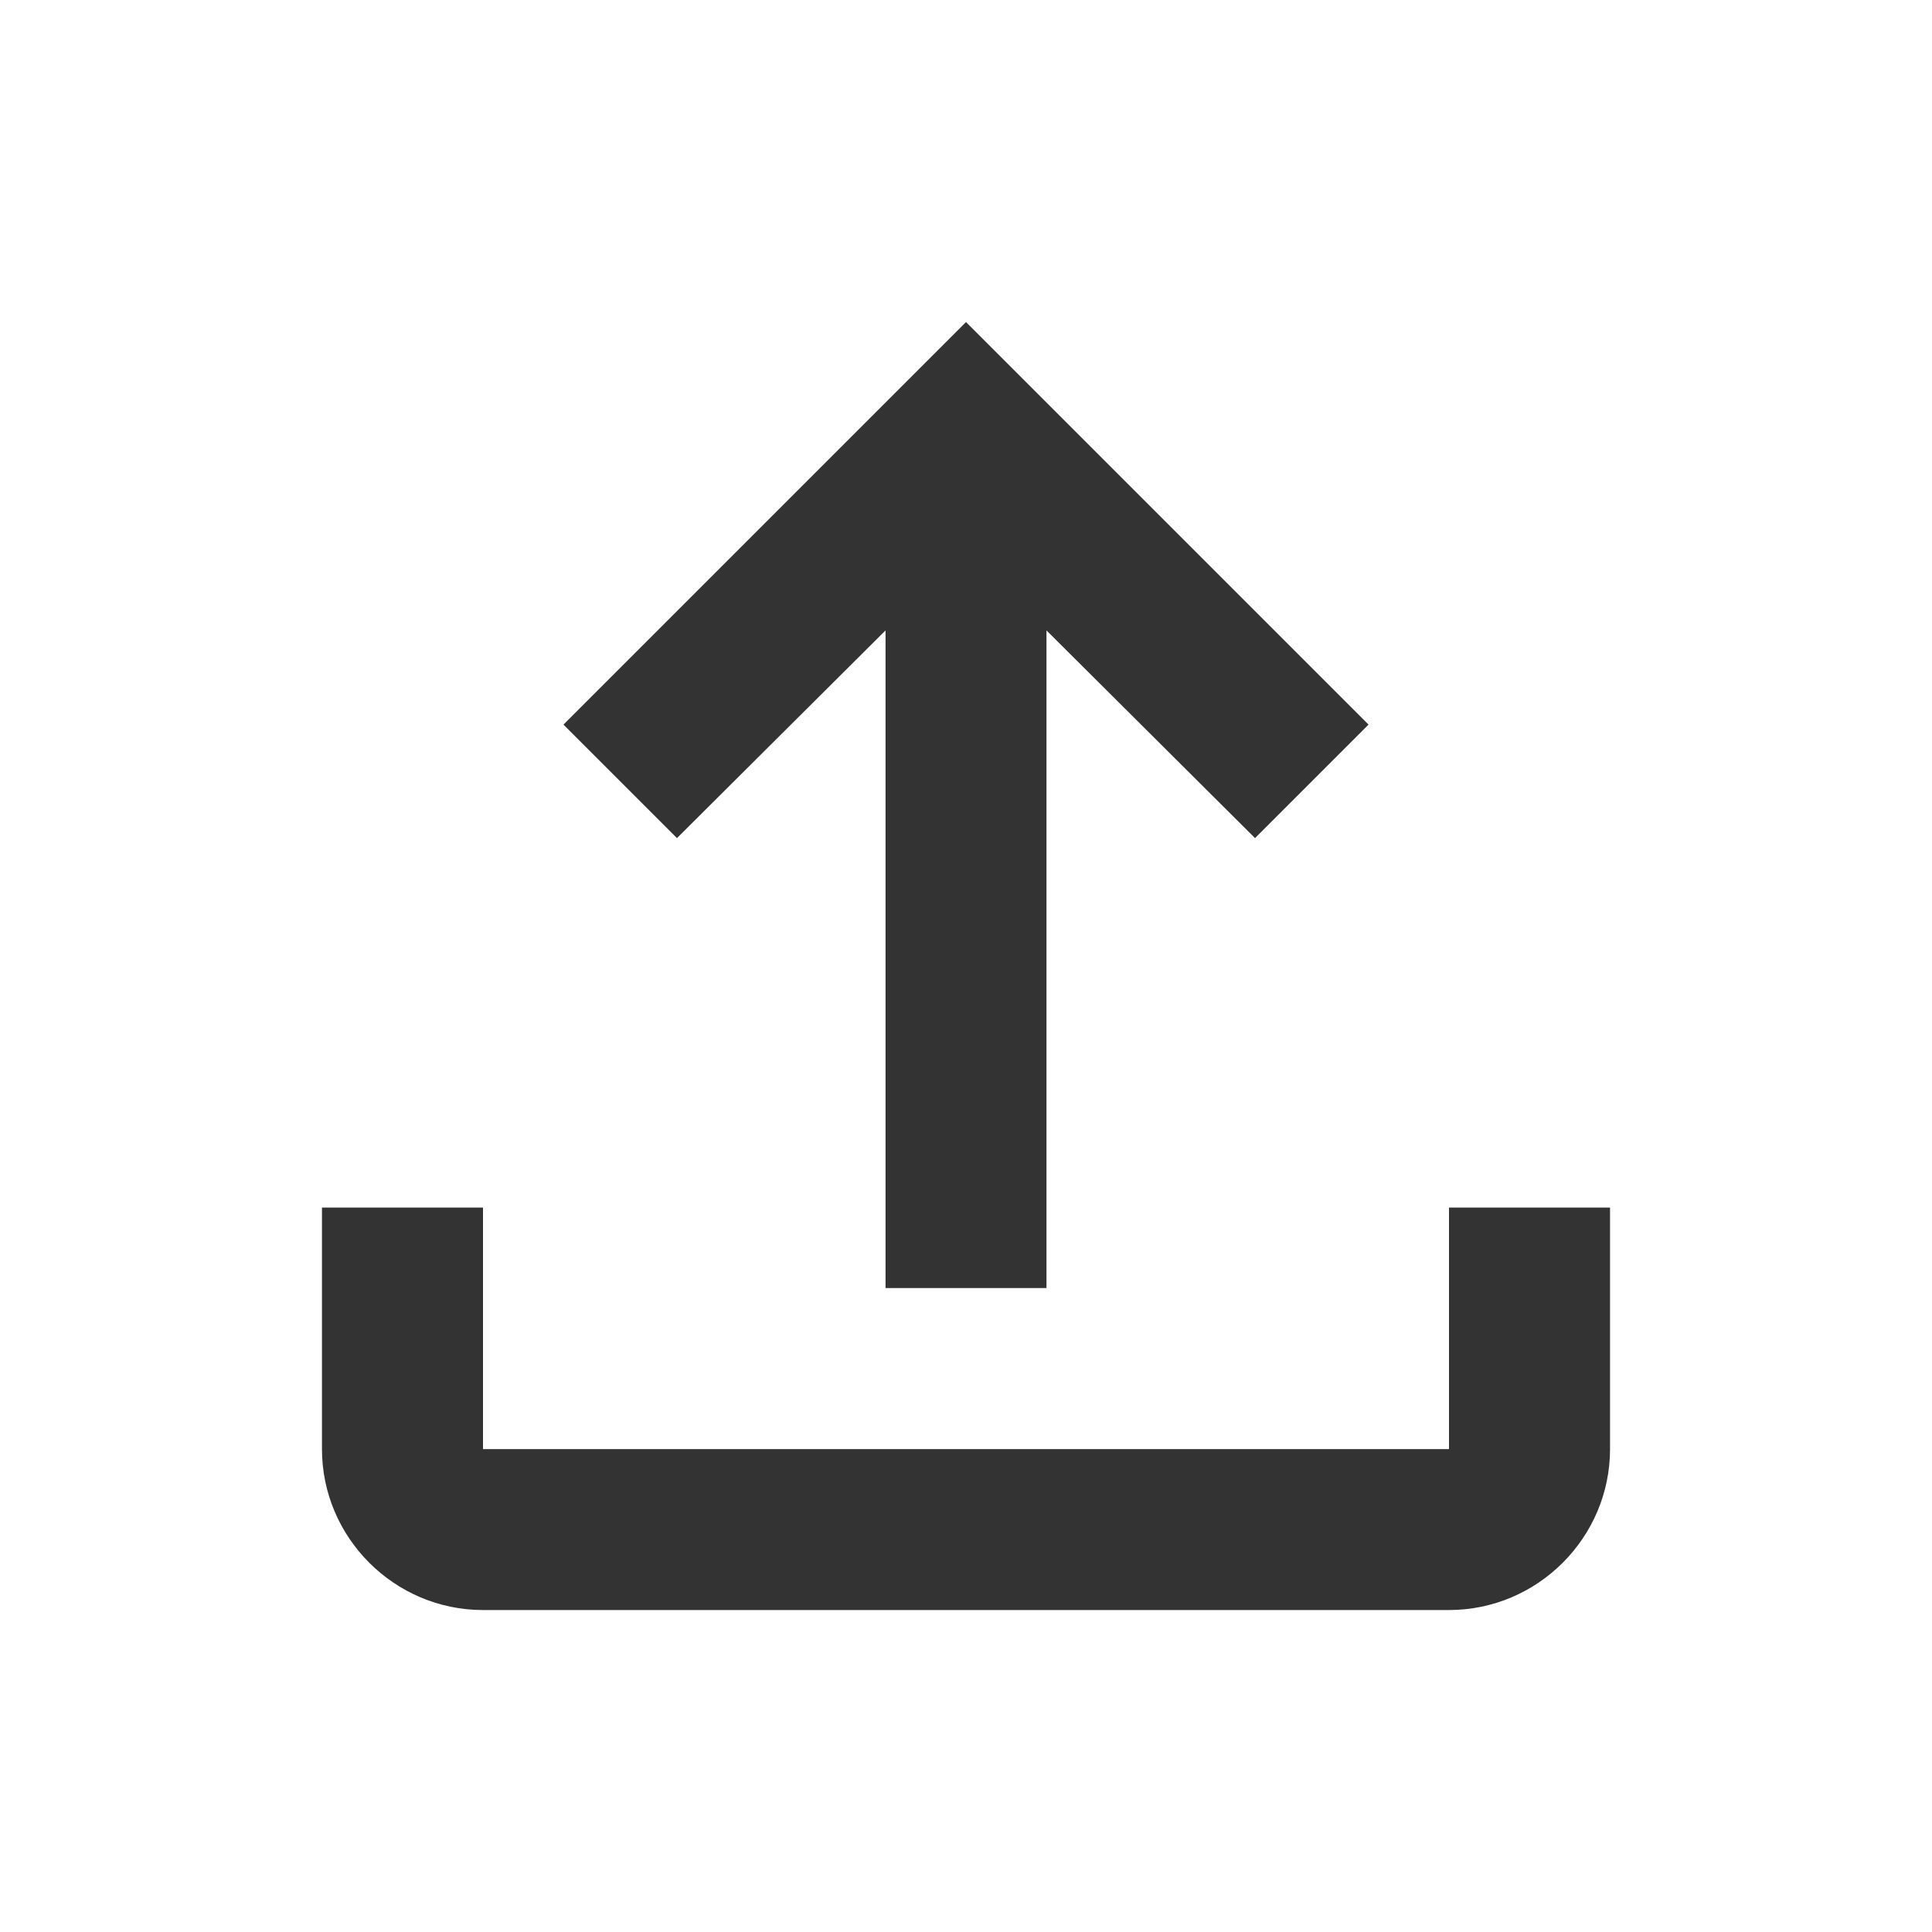
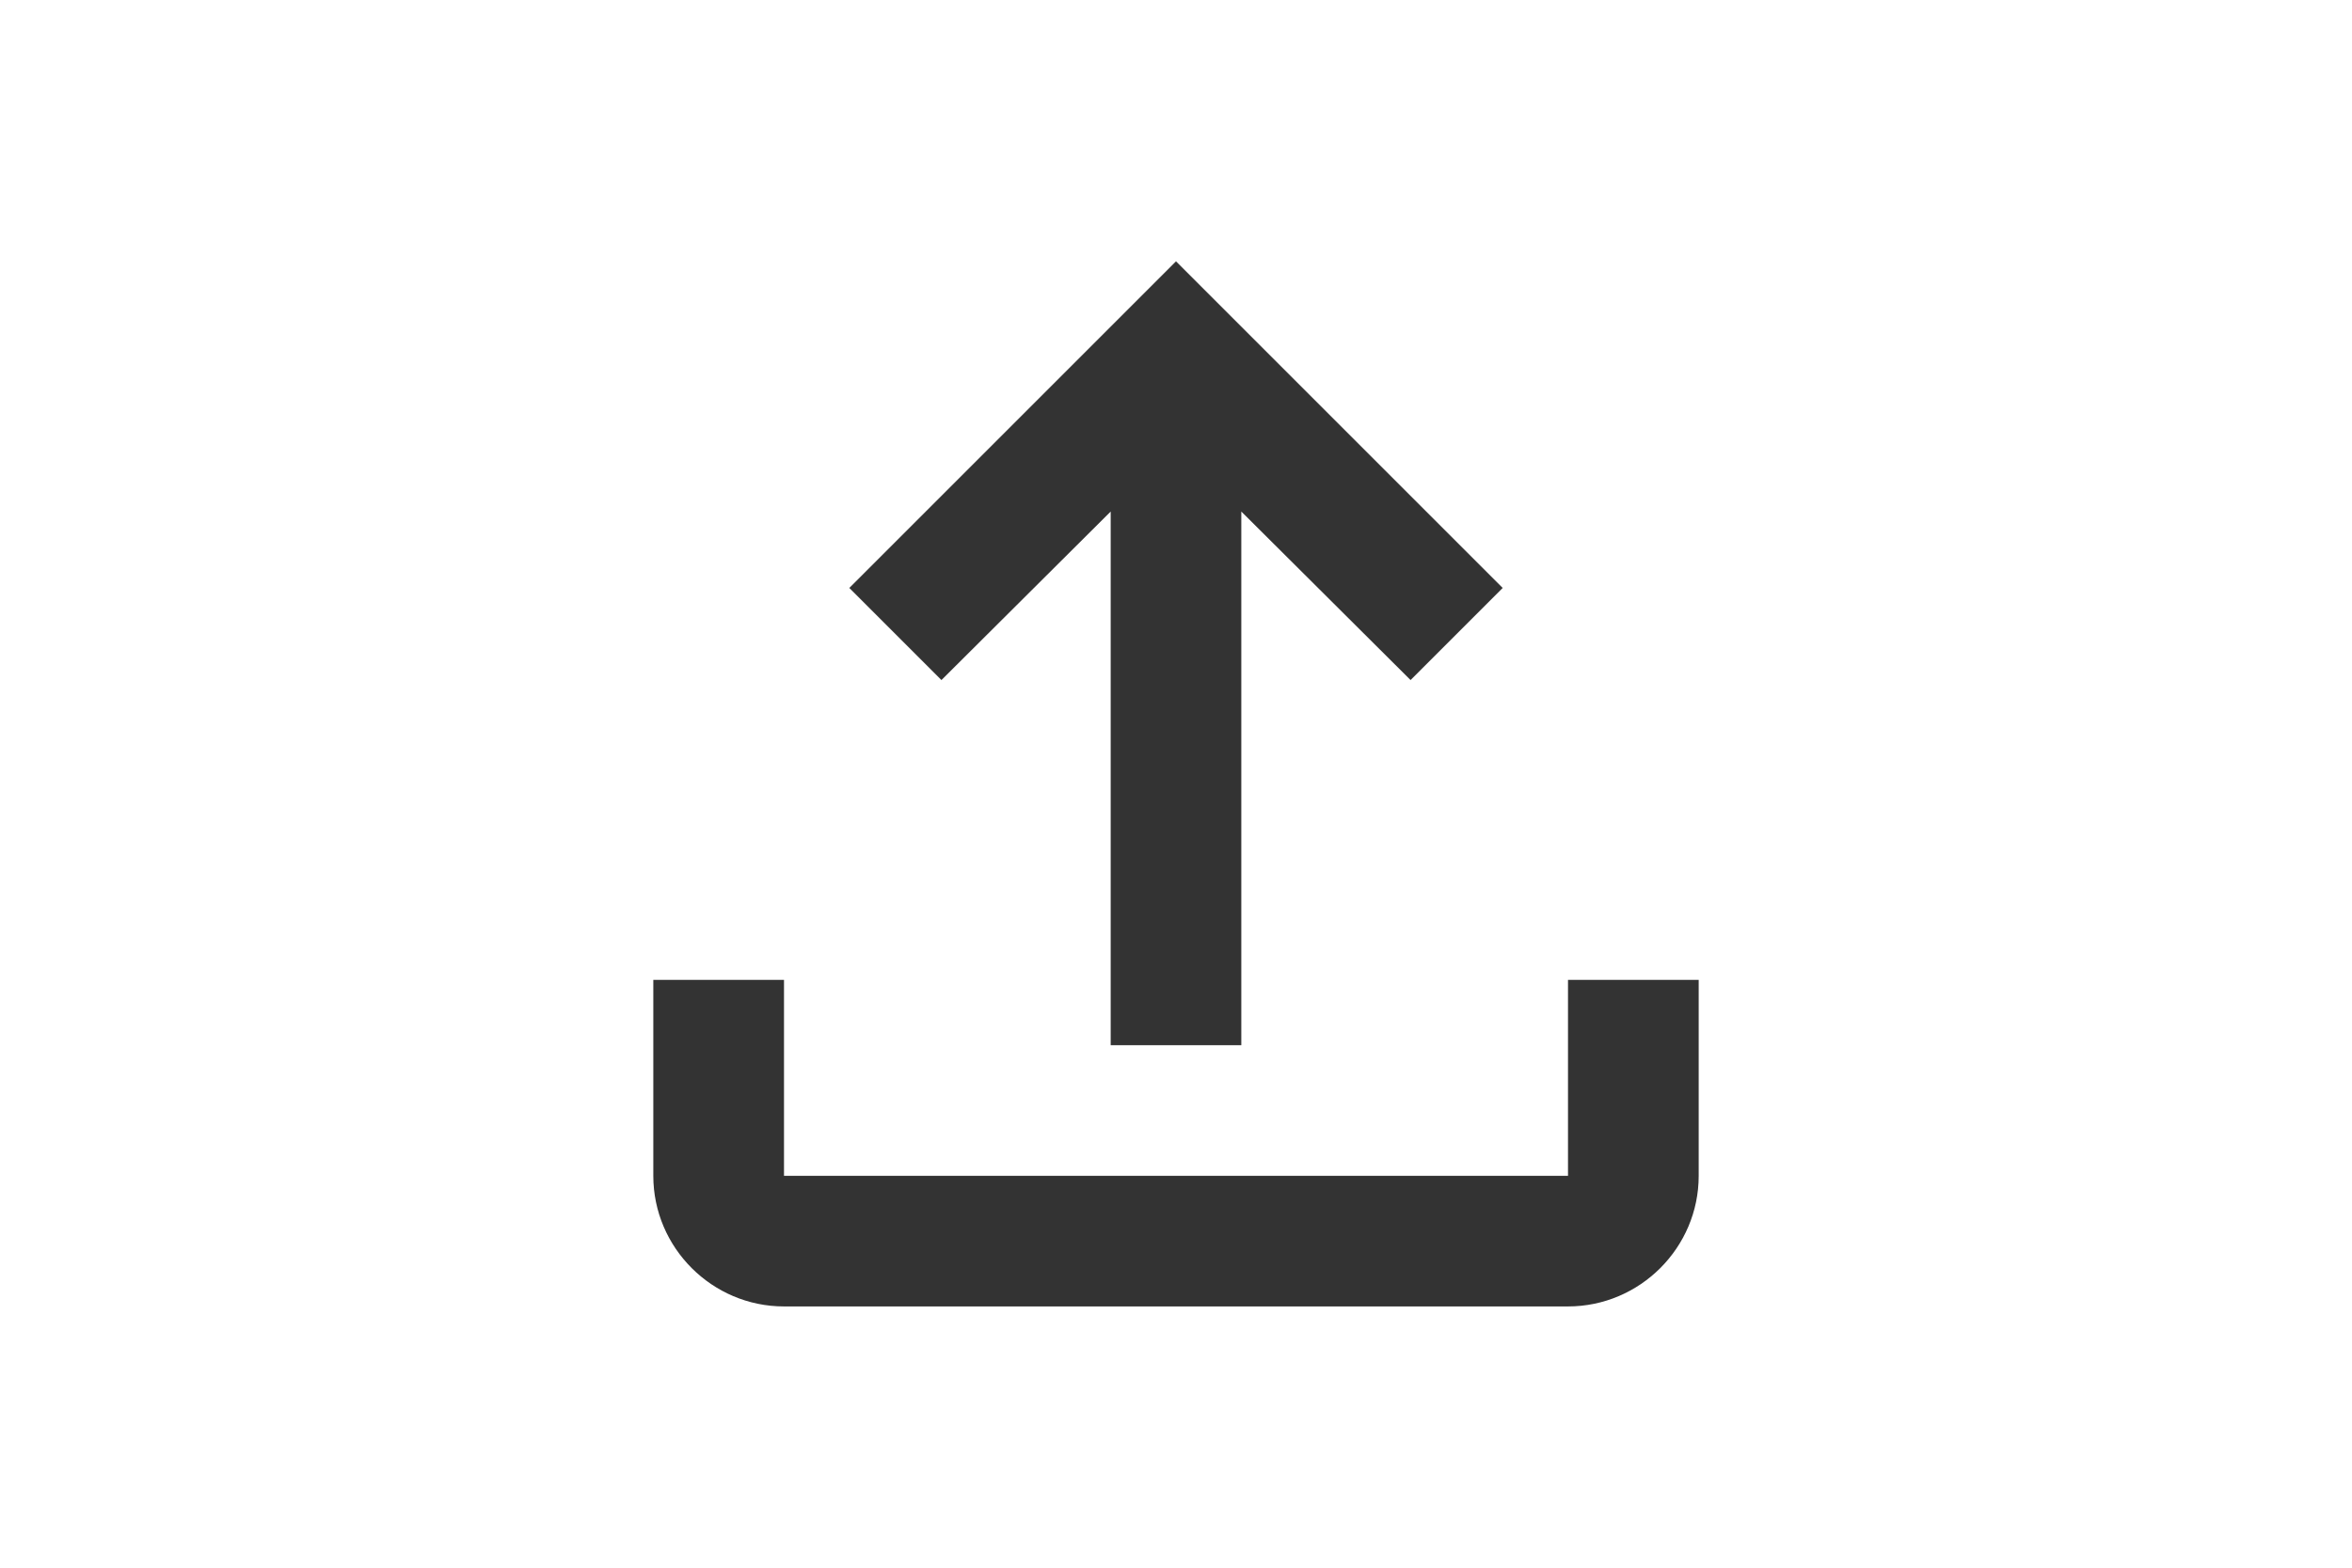
- <svg xmlns="http://www.w3.org/2000/svg" width="20" height="20" viewBox="0 0 20 20" fill="none">
+ <svg xmlns="http://www.w3.org/2000/svg" width="30" height="20" viewBox="0 0 20 20" fill="none">
  <path d="M15 12.501V15.001H5V12.501H3.333V15.001C3.333 15.917 4.083 16.667 5 16.667H15C15.917 16.667 16.667 15.917 16.667 15.001V12.501H15ZM5.833 7.501L7.008 8.676L9.167 6.526V13.334H10.833V6.526L12.992 8.676L14.167 7.501L10 3.334L5.833 7.501Z" fill="#333333" />
</svg>
